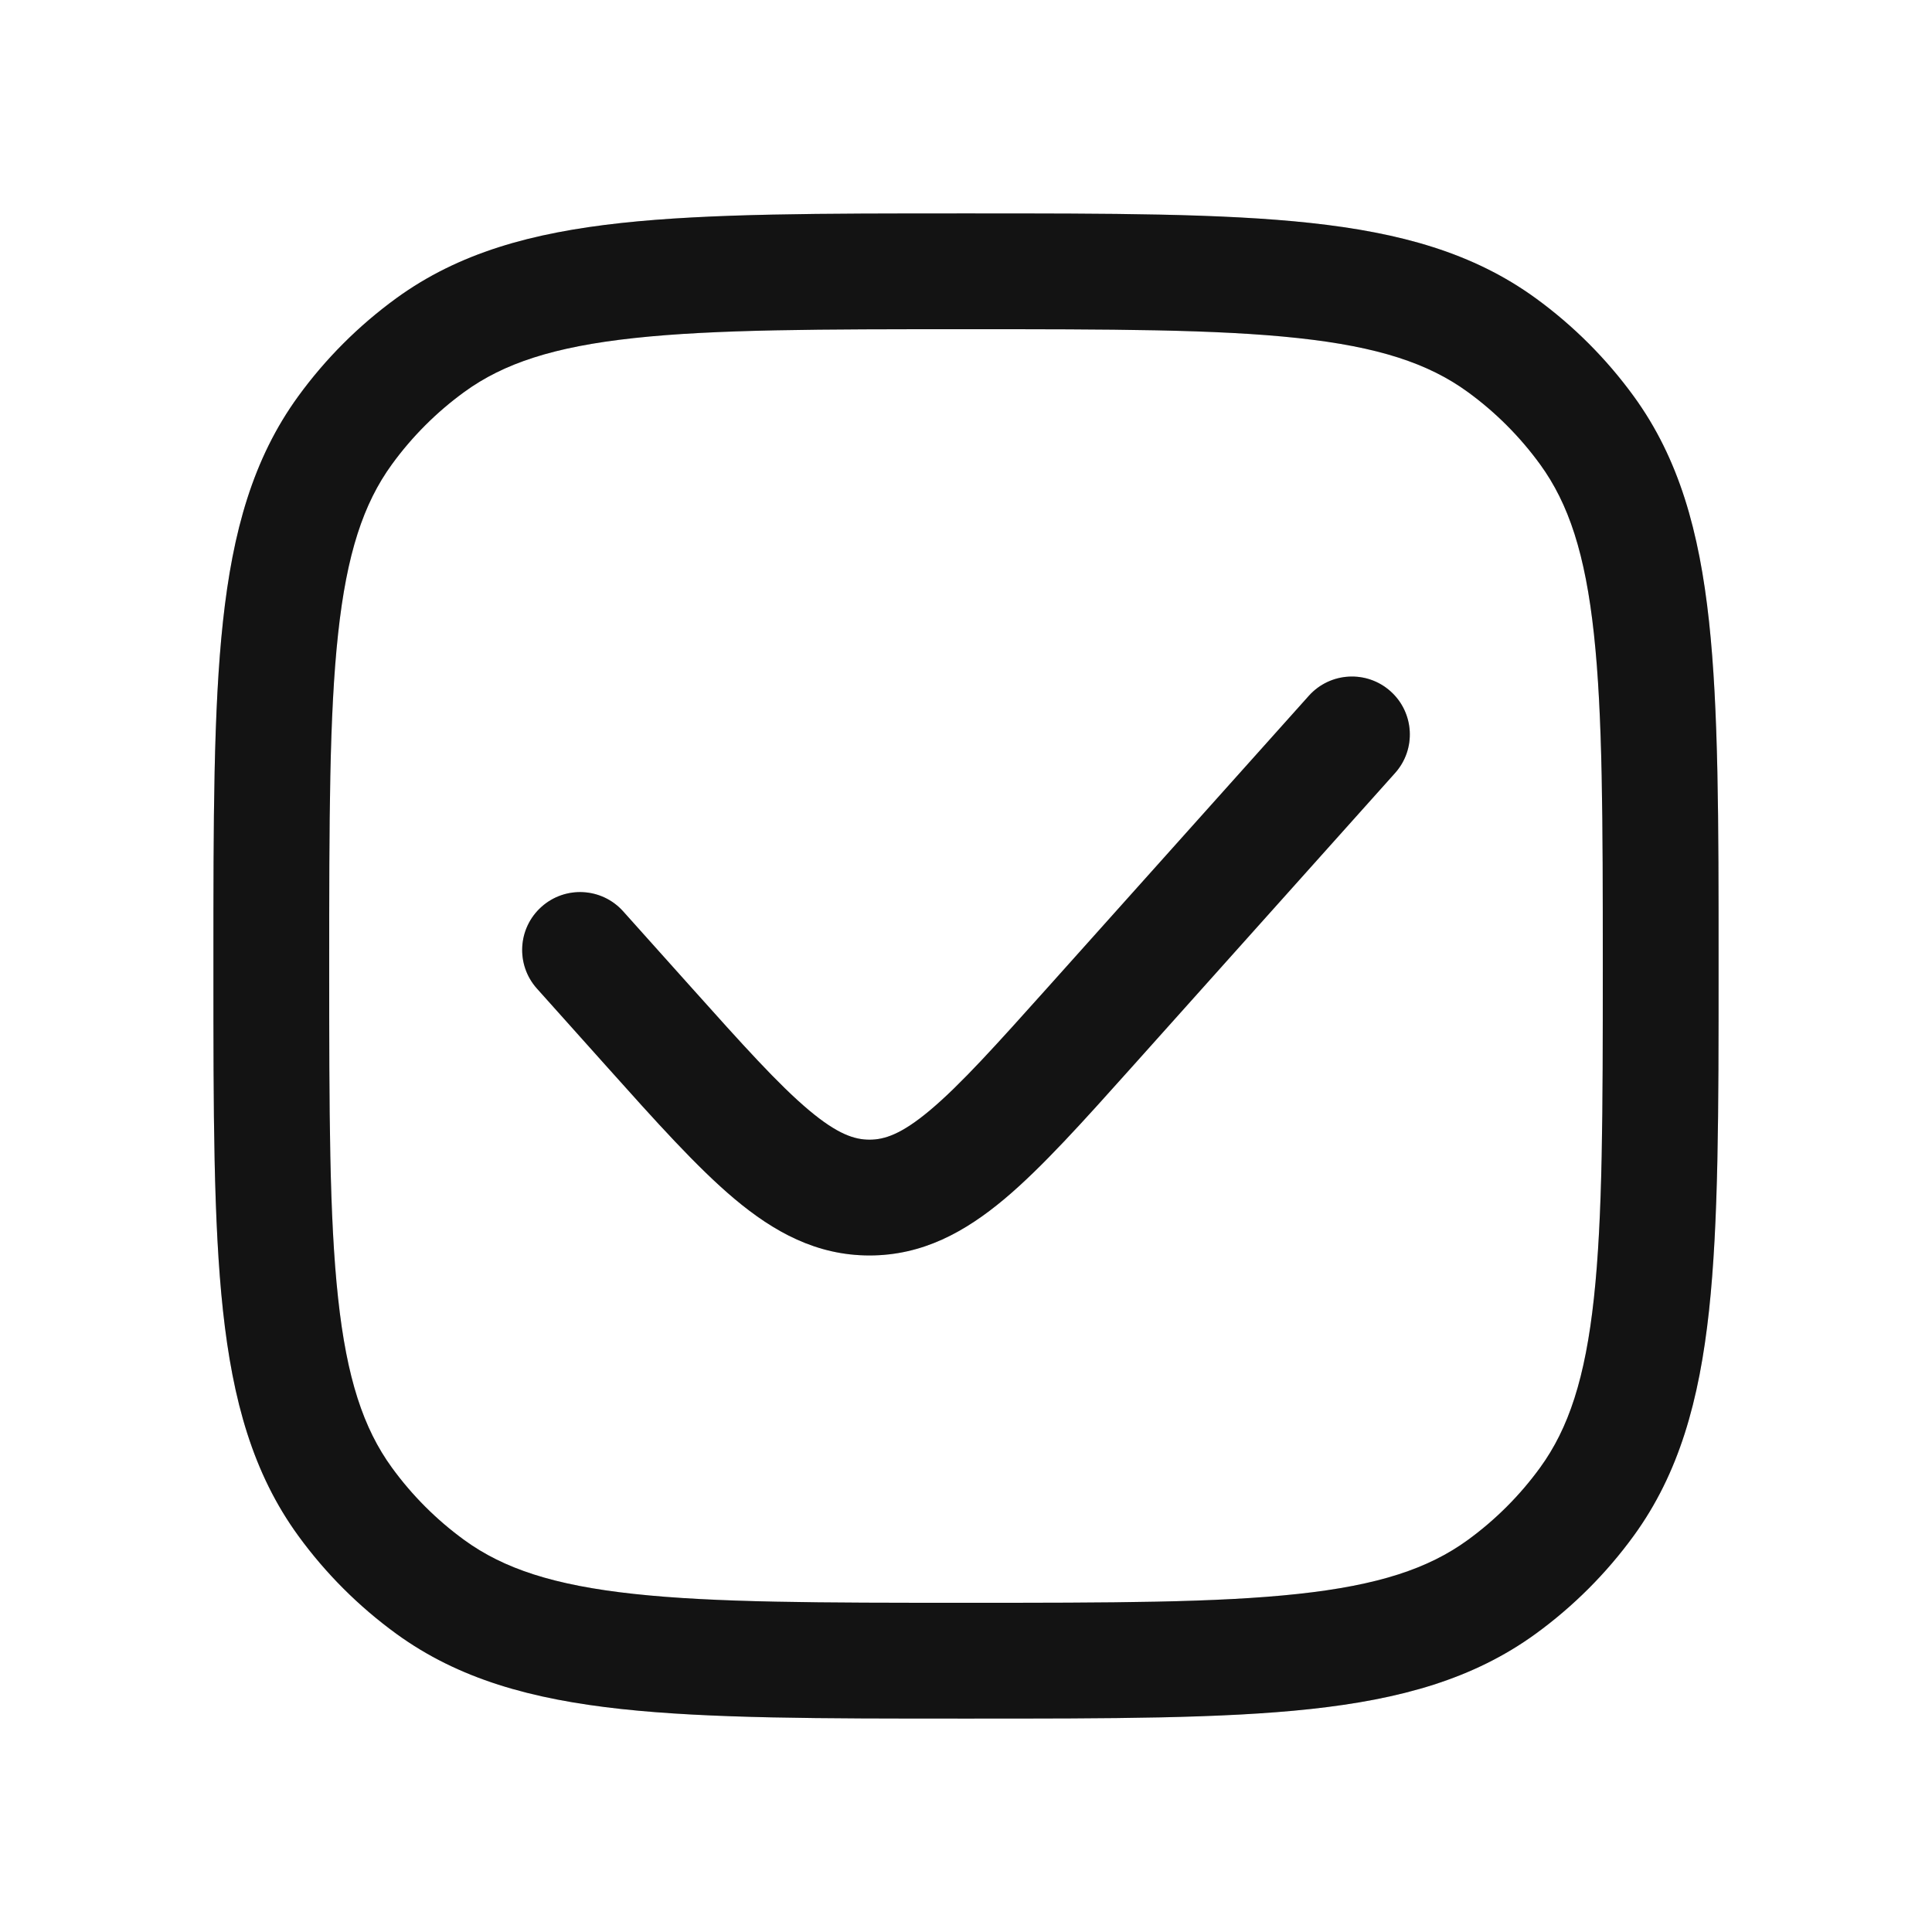
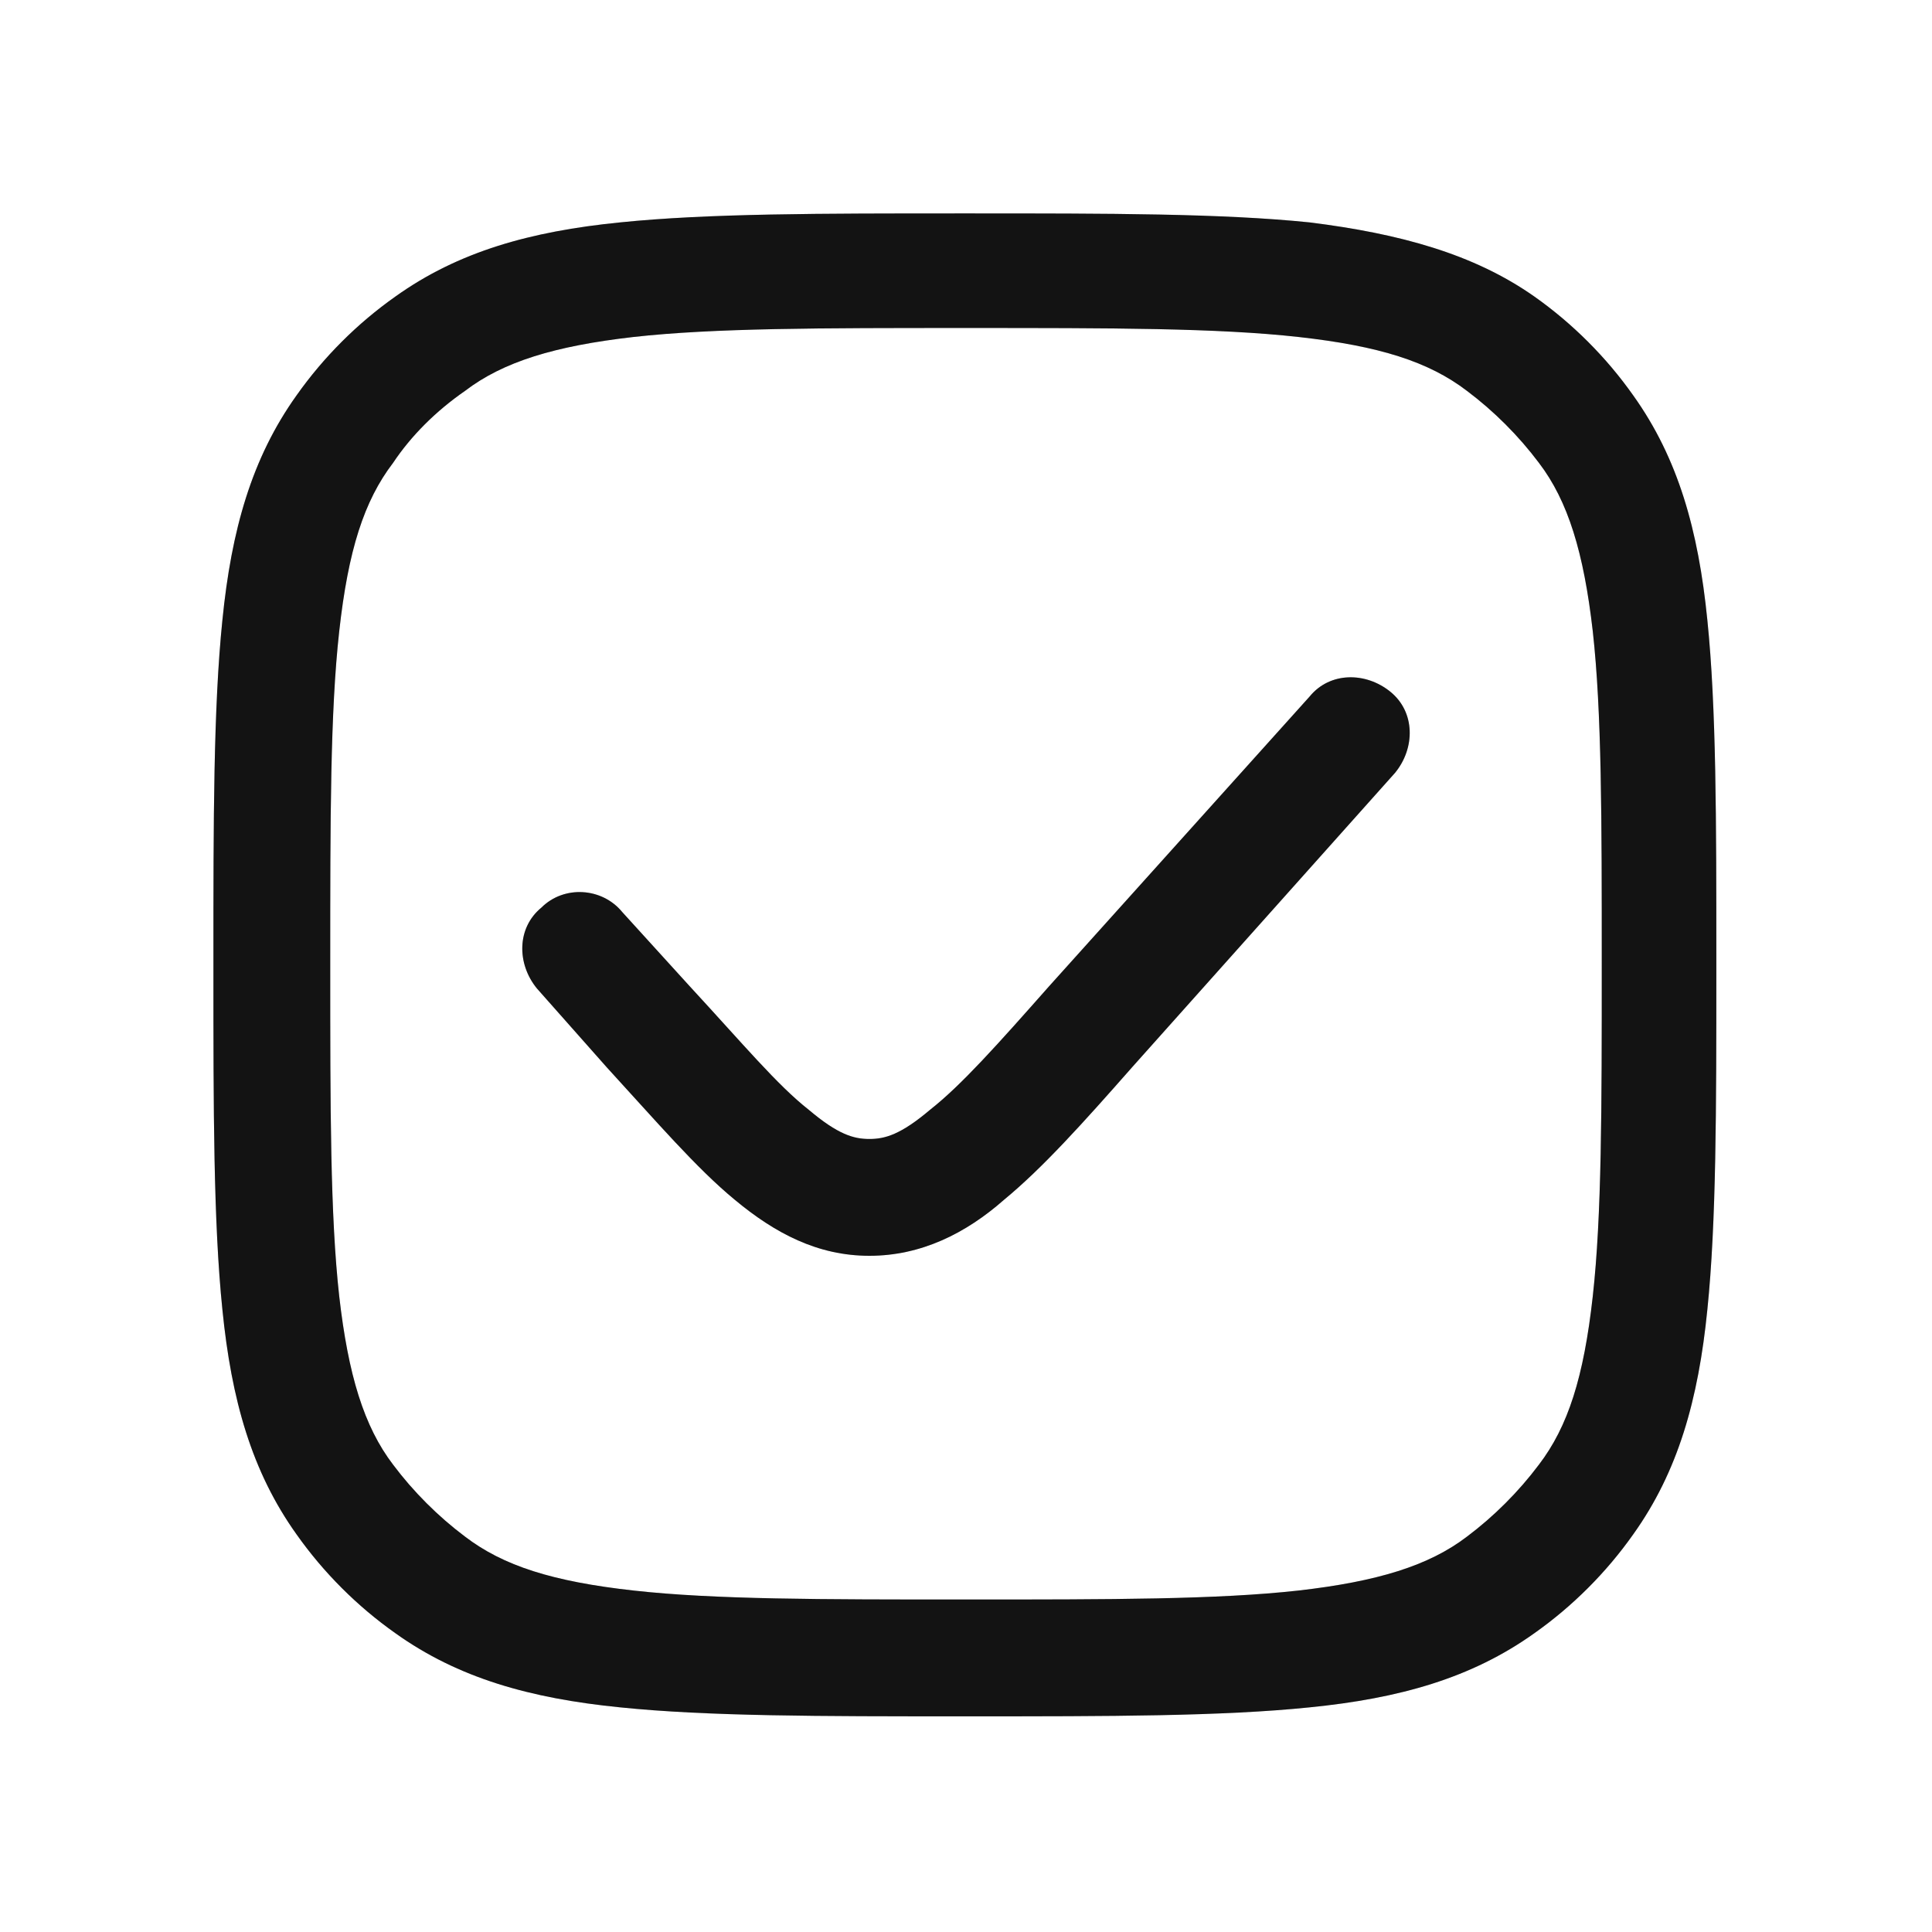
- <svg xmlns="http://www.w3.org/2000/svg" width="86" height="86" viewBox="0 0 86 86" fill="none">
-   <path d="M62.099 34.411C63.049 33.351 62.959 31.722 61.898 30.772C60.838 29.823 59.209 29.913 58.26 30.973L46.684 43.903C44.338 46.523 42.758 48.279 41.407 49.414C40.121 50.495 39.365 50.731 38.705 50.731C38.045 50.731 37.289 50.495 36.003 49.414C34.652 48.279 33.072 46.523 30.727 43.903L27.74 40.568C26.791 39.507 25.162 39.417 24.102 40.367C23.041 41.316 22.951 42.945 23.901 44.005L27.015 47.484C29.199 49.924 31.022 51.959 32.687 53.359C34.448 54.839 36.348 55.885 38.705 55.885C41.062 55.885 42.962 54.839 44.724 53.359C46.389 51.959 48.211 49.924 50.396 47.484L62.099 34.411Z" fill="#181818" />
-   <path d="M62.099 34.411C63.049 33.351 62.959 31.722 61.898 30.772C60.838 29.823 59.209 29.913 58.26 30.973L46.684 43.903C44.338 46.523 42.758 48.279 41.407 49.414C40.121 50.495 39.365 50.731 38.705 50.731C38.045 50.731 37.289 50.495 36.003 49.414C34.652 48.279 33.072 46.523 30.727 43.903L27.74 40.568C26.791 39.507 25.162 39.417 24.102 40.367C23.041 41.316 22.951 42.945 23.901 44.005L27.015 47.484C29.199 49.924 31.022 51.959 32.687 53.359C34.448 54.839 36.348 55.885 38.705 55.885C41.062 55.885 42.962 54.839 44.724 53.359C46.389 51.959 48.211 49.924 50.396 47.484L62.099 34.411Z" fill="black" fill-opacity="0.2" />
-   <path fill-rule="evenodd" clip-rule="evenodd" d="M58.336 9.925C54.412 9.5 49.466 9.5 43.156 9.5H42.844C36.534 9.5 31.588 9.5 27.664 9.925C23.659 10.359 20.414 11.26 17.644 13.273C15.967 14.492 14.492 15.967 13.273 17.644C11.26 20.414 10.359 23.659 9.925 27.664C9.5 31.588 9.5 36.534 9.5 42.844V43.156C9.5 49.466 9.5 54.412 9.925 58.336C10.359 62.341 11.26 65.586 13.273 68.356C14.492 70.033 15.967 71.508 17.644 72.727C20.414 74.74 23.659 75.641 27.664 76.075C31.588 76.5 36.534 76.5 42.844 76.5H43.156C49.465 76.5 54.412 76.5 58.336 76.075C62.341 75.641 65.586 74.74 68.356 72.727C70.033 71.508 71.508 70.033 72.727 68.356C74.74 65.586 75.641 62.341 76.075 58.336C76.5 54.412 76.5 49.466 76.5 43.156V42.844C76.5 36.535 76.5 31.588 76.075 27.664C75.641 23.659 74.74 20.414 72.727 17.644C71.508 15.967 70.033 14.492 68.356 13.273C65.586 11.26 62.341 10.359 58.336 9.925ZM20.673 17.443C22.419 16.174 24.653 15.435 28.219 15.049C31.833 14.657 36.501 14.654 43 14.654C49.499 14.654 54.167 14.657 57.781 15.049C61.347 15.435 63.581 16.174 65.327 17.443C66.566 18.343 67.657 19.434 68.557 20.673C69.826 22.419 70.565 24.653 70.951 28.219C71.343 31.833 71.346 36.501 71.346 43C71.346 49.499 71.343 54.167 70.951 57.781C70.565 61.347 69.826 63.581 68.557 65.327C67.657 66.566 66.566 67.657 65.327 68.557C63.581 69.826 61.347 70.565 57.781 70.951C54.167 71.343 49.499 71.346 43 71.346C36.501 71.346 31.833 71.343 28.219 70.951C24.653 70.565 22.419 69.826 20.673 68.557C19.434 67.657 18.343 66.566 17.443 65.327C16.174 63.581 15.435 61.347 15.049 57.781C14.657 54.167 14.654 49.499 14.654 43C14.654 36.501 14.657 31.833 15.049 28.219C15.435 24.653 16.174 22.419 17.443 20.673C18.343 19.434 19.434 18.343 20.673 17.443Z" fill="#181818" />
-   <path fill-rule="evenodd" clip-rule="evenodd" d="M58.336 9.925C54.412 9.5 49.466 9.5 43.156 9.5H42.844C36.534 9.5 31.588 9.5 27.664 9.925C23.659 10.359 20.414 11.26 17.644 13.273C15.967 14.492 14.492 15.967 13.273 17.644C11.26 20.414 10.359 23.659 9.925 27.664C9.5 31.588 9.5 36.534 9.5 42.844V43.156C9.5 49.466 9.5 54.412 9.925 58.336C10.359 62.341 11.26 65.586 13.273 68.356C14.492 70.033 15.967 71.508 17.644 72.727C20.414 74.74 23.659 75.641 27.664 76.075C31.588 76.5 36.534 76.5 42.844 76.5H43.156C49.465 76.5 54.412 76.5 58.336 76.075C62.341 75.641 65.586 74.74 68.356 72.727C70.033 71.508 71.508 70.033 72.727 68.356C74.74 65.586 75.641 62.341 76.075 58.336C76.5 54.412 76.5 49.466 76.5 43.156V42.844C76.5 36.535 76.5 31.588 76.075 27.664C75.641 23.659 74.74 20.414 72.727 17.644C71.508 15.967 70.033 14.492 68.356 13.273C65.586 11.26 62.341 10.359 58.336 9.925ZM20.673 17.443C22.419 16.174 24.653 15.435 28.219 15.049C31.833 14.657 36.501 14.654 43 14.654C49.499 14.654 54.167 14.657 57.781 15.049C61.347 15.435 63.581 16.174 65.327 17.443C66.566 18.343 67.657 19.434 68.557 20.673C69.826 22.419 70.565 24.653 70.951 28.219C71.343 31.833 71.346 36.501 71.346 43C71.346 49.499 71.343 54.167 70.951 57.781C70.565 61.347 69.826 63.581 68.557 65.327C67.657 66.566 66.566 67.657 65.327 68.557C63.581 69.826 61.347 70.565 57.781 70.951C54.167 71.343 49.499 71.346 43 71.346C36.501 71.346 31.833 71.343 28.219 70.951C24.653 70.565 22.419 69.826 20.673 68.557C19.434 67.657 18.343 66.566 17.443 65.327C16.174 63.581 15.435 61.347 15.049 57.781C14.657 54.167 14.654 49.499 14.654 43C14.654 36.501 14.657 31.833 15.049 28.219C15.435 24.653 16.174 22.419 17.443 20.673C18.343 19.434 19.434 18.343 20.673 17.443Z" fill="black" fill-opacity="0.2" />
+ <svg xmlns="http://www.w3.org/2000/svg" version="1.1" id="Layer_1" x="0px" y="0px" viewBox="0 0 86 86" style="enable-background:new 0 0 86 86;" xml:space="preserve">
+   <style type="text/css">
+ 	.st0{fill:#181818;}
+ 	.st1{fill-opacity:0.2;}
+ 	.st2{fill-rule:evenodd;clip-rule:evenodd;fill:#181818;}
+ 	.st3{fill-rule:evenodd;clip-rule:evenodd;fill-opacity:0.2;}
+ </style>
+   <path class="st0" d="M62.1,34.4c0.9-1.1,0.9-2.7-0.2-3.6c-1.1-0.9-2.7-0.9-3.6,0.2L46.7,43.9c-2.3,2.6-3.9,4.4-5.3,5.5  c-1.3,1.1-2,1.3-2.7,1.3c-0.7,0-1.4-0.2-2.7-1.3c-1.4-1.1-2.9-2.9-5.3-5.5l-3-3.3c-0.9-1.1-2.6-1.2-3.6-0.2C23,41.3,23,42.9,23.9,44  l3.1,3.5c2.2,2.4,4,4.5,5.7,5.9c1.8,1.5,3.7,2.5,6,2.5s4.3-1,6-2.5c1.7-1.4,3.5-3.4,5.7-5.9L62.1,34.4z" />
+   <path class="st1" d="M62.1,34.4c0.9-1.1,0.9-2.7-0.2-3.6c-1.1-0.9-2.7-0.9-3.6,0.2L46.7,43.9c-2.3,2.6-3.9,4.4-5.3,5.5  c-1.3,1.1-2,1.3-2.7,1.3c-0.7,0-1.4-0.2-2.7-1.3c-1.4-1.1-2.9-2.9-5.3-5.5l-3-3.3c-0.9-1.1-2.6-1.2-3.6-0.2C23,41.3,23,42.9,23.9,44  l3.1,3.5c2.2,2.4,4,4.5,5.7,5.9c1.8,1.5,3.7,2.5,6,2.5s4.3-1,6-2.5c1.7-1.4,3.5-3.4,5.7-5.9L62.1,34.4z" />
+   <path class="st2" d="M58.3,9.9c-3.9-0.4-8.9-0.4-15.2-0.4h-0.3c-6.3,0-11.3,0-15.2,0.4c-4,0.4-7.2,1.3-10,3.3  c-1.7,1.2-3.2,2.7-4.4,4.4c-2,2.8-2.9,6-3.3,10c-0.4,3.9-0.4,8.9-0.4,15.2v0.3c0,6.3,0,11.3,0.4,15.2c0.4,4,1.3,7.2,3.3,10  c1.2,1.7,2.7,3.2,4.4,4.4c2.8,2,6,2.9,10,3.3c3.9,0.4,8.9,0.4,15.2,0.4h0.3c6.3,0,11.3,0,15.2-0.4c4-0.4,7.2-1.3,10-3.3  c1.7-1.2,3.2-2.7,4.4-4.4c2-2.8,2.9-6,3.3-10c0.4-3.9,0.4-8.9,0.4-15.2v-0.3c0-6.3,0-11.3-0.4-15.2c-0.4-4-1.3-7.2-3.3-10  c-1.2-1.7-2.7-3.2-4.4-4.4C65.6,11.3,62.3,10.4,58.3,9.9z M20.7,17.4c1.7-1.3,4-2,7.5-2.4c3.6-0.4,8.3-0.4,14.8-0.4s11.2,0,14.8,0.4  c3.6,0.4,5.8,1.1,7.5,2.4c1.2,0.9,2.3,2,3.2,3.2c1.3,1.7,2,4,2.4,7.5c0.4,3.6,0.4,8.3,0.4,14.8s0,11.2-0.4,14.8  c-0.4,3.6-1.1,5.8-2.4,7.5c-0.9,1.2-2,2.3-3.2,3.2c-1.7,1.3-4,2-7.5,2.4c-3.6,0.4-8.3,0.4-14.8,0.4s-11.2,0-14.8-0.4  c-3.6-0.4-5.8-1.1-7.5-2.4c-1.2-0.9-2.3-2-3.2-3.2c-1.3-1.7-2-4-2.4-7.5c-0.4-3.6-0.4-8.3-0.4-14.8s0-11.2,0.4-14.8  c0.4-3.6,1.1-5.8,2.4-7.5C18.3,19.4,19.4,18.3,20.7,17.4z" />
+   <path class="st3" d="M58.3,9.9c-3.9-0.4-8.9-0.4-15.2-0.4h-0.3c-6.3,0-11.3,0-15.2,0.4c-4,0.4-7.2,1.3-10,3.3  c-1.7,1.2-3.2,2.7-4.4,4.4c-2,2.8-2.9,6-3.3,10c-0.4,3.9-0.4,8.9-0.4,15.2v0.3c0,6.3,0,11.3,0.4,15.2c0.4,4,1.3,7.2,3.3,10  c1.2,1.7,2.7,3.2,4.4,4.4c2.8,2,6,2.9,10,3.3c3.9,0.4,8.9,0.4,15.2,0.4h0.3c6.3,0,11.3,0,15.2-0.4c4-0.4,7.2-1.3,10-3.3  c1.7-1.2,3.2-2.7,4.4-4.4c2-2.8,2.9-6,3.3-10c0.4-3.9,0.4-8.9,0.4-15.2v-0.3c0-6.3,0-11.3-0.4-15.2c-0.4-4-1.3-7.2-3.3-10  c-1.2-1.7-2.7-3.2-4.4-4.4C65.6,11.3,62.3,10.4,58.3,9.9z M20.7,17.4c1.7-1.3,4-2,7.5-2.4c3.6-0.4,8.3-0.4,14.8-0.4s11.2,0,14.8,0.4  c3.6,0.4,5.8,1.1,7.5,2.4c1.2,0.9,2.3,2,3.2,3.2c1.3,1.7,2,4,2.4,7.5c0.4,3.6,0.4,8.3,0.4,14.8s0,11.2-0.4,14.8  c-0.4,3.6-1.1,5.8-2.4,7.5c-0.9,1.2-2,2.3-3.2,3.2c-1.7,1.3-4,2-7.5,2.4c-3.6,0.4-8.3,0.4-14.8,0.4s-11.2,0-14.8-0.4  c-3.6-0.4-5.8-1.1-7.5-2.4c-1.2-0.9-2.3-2-3.2-3.2c-1.3-1.7-2-4-2.4-7.5c-0.4-3.6-0.4-8.3-0.4-14.8s0-11.2,0.4-14.8  c0.4-3.6,1.1-5.8,2.4-7.5C18.3,19.4,19.4,18.3,20.7,17.4z" />
</svg>
